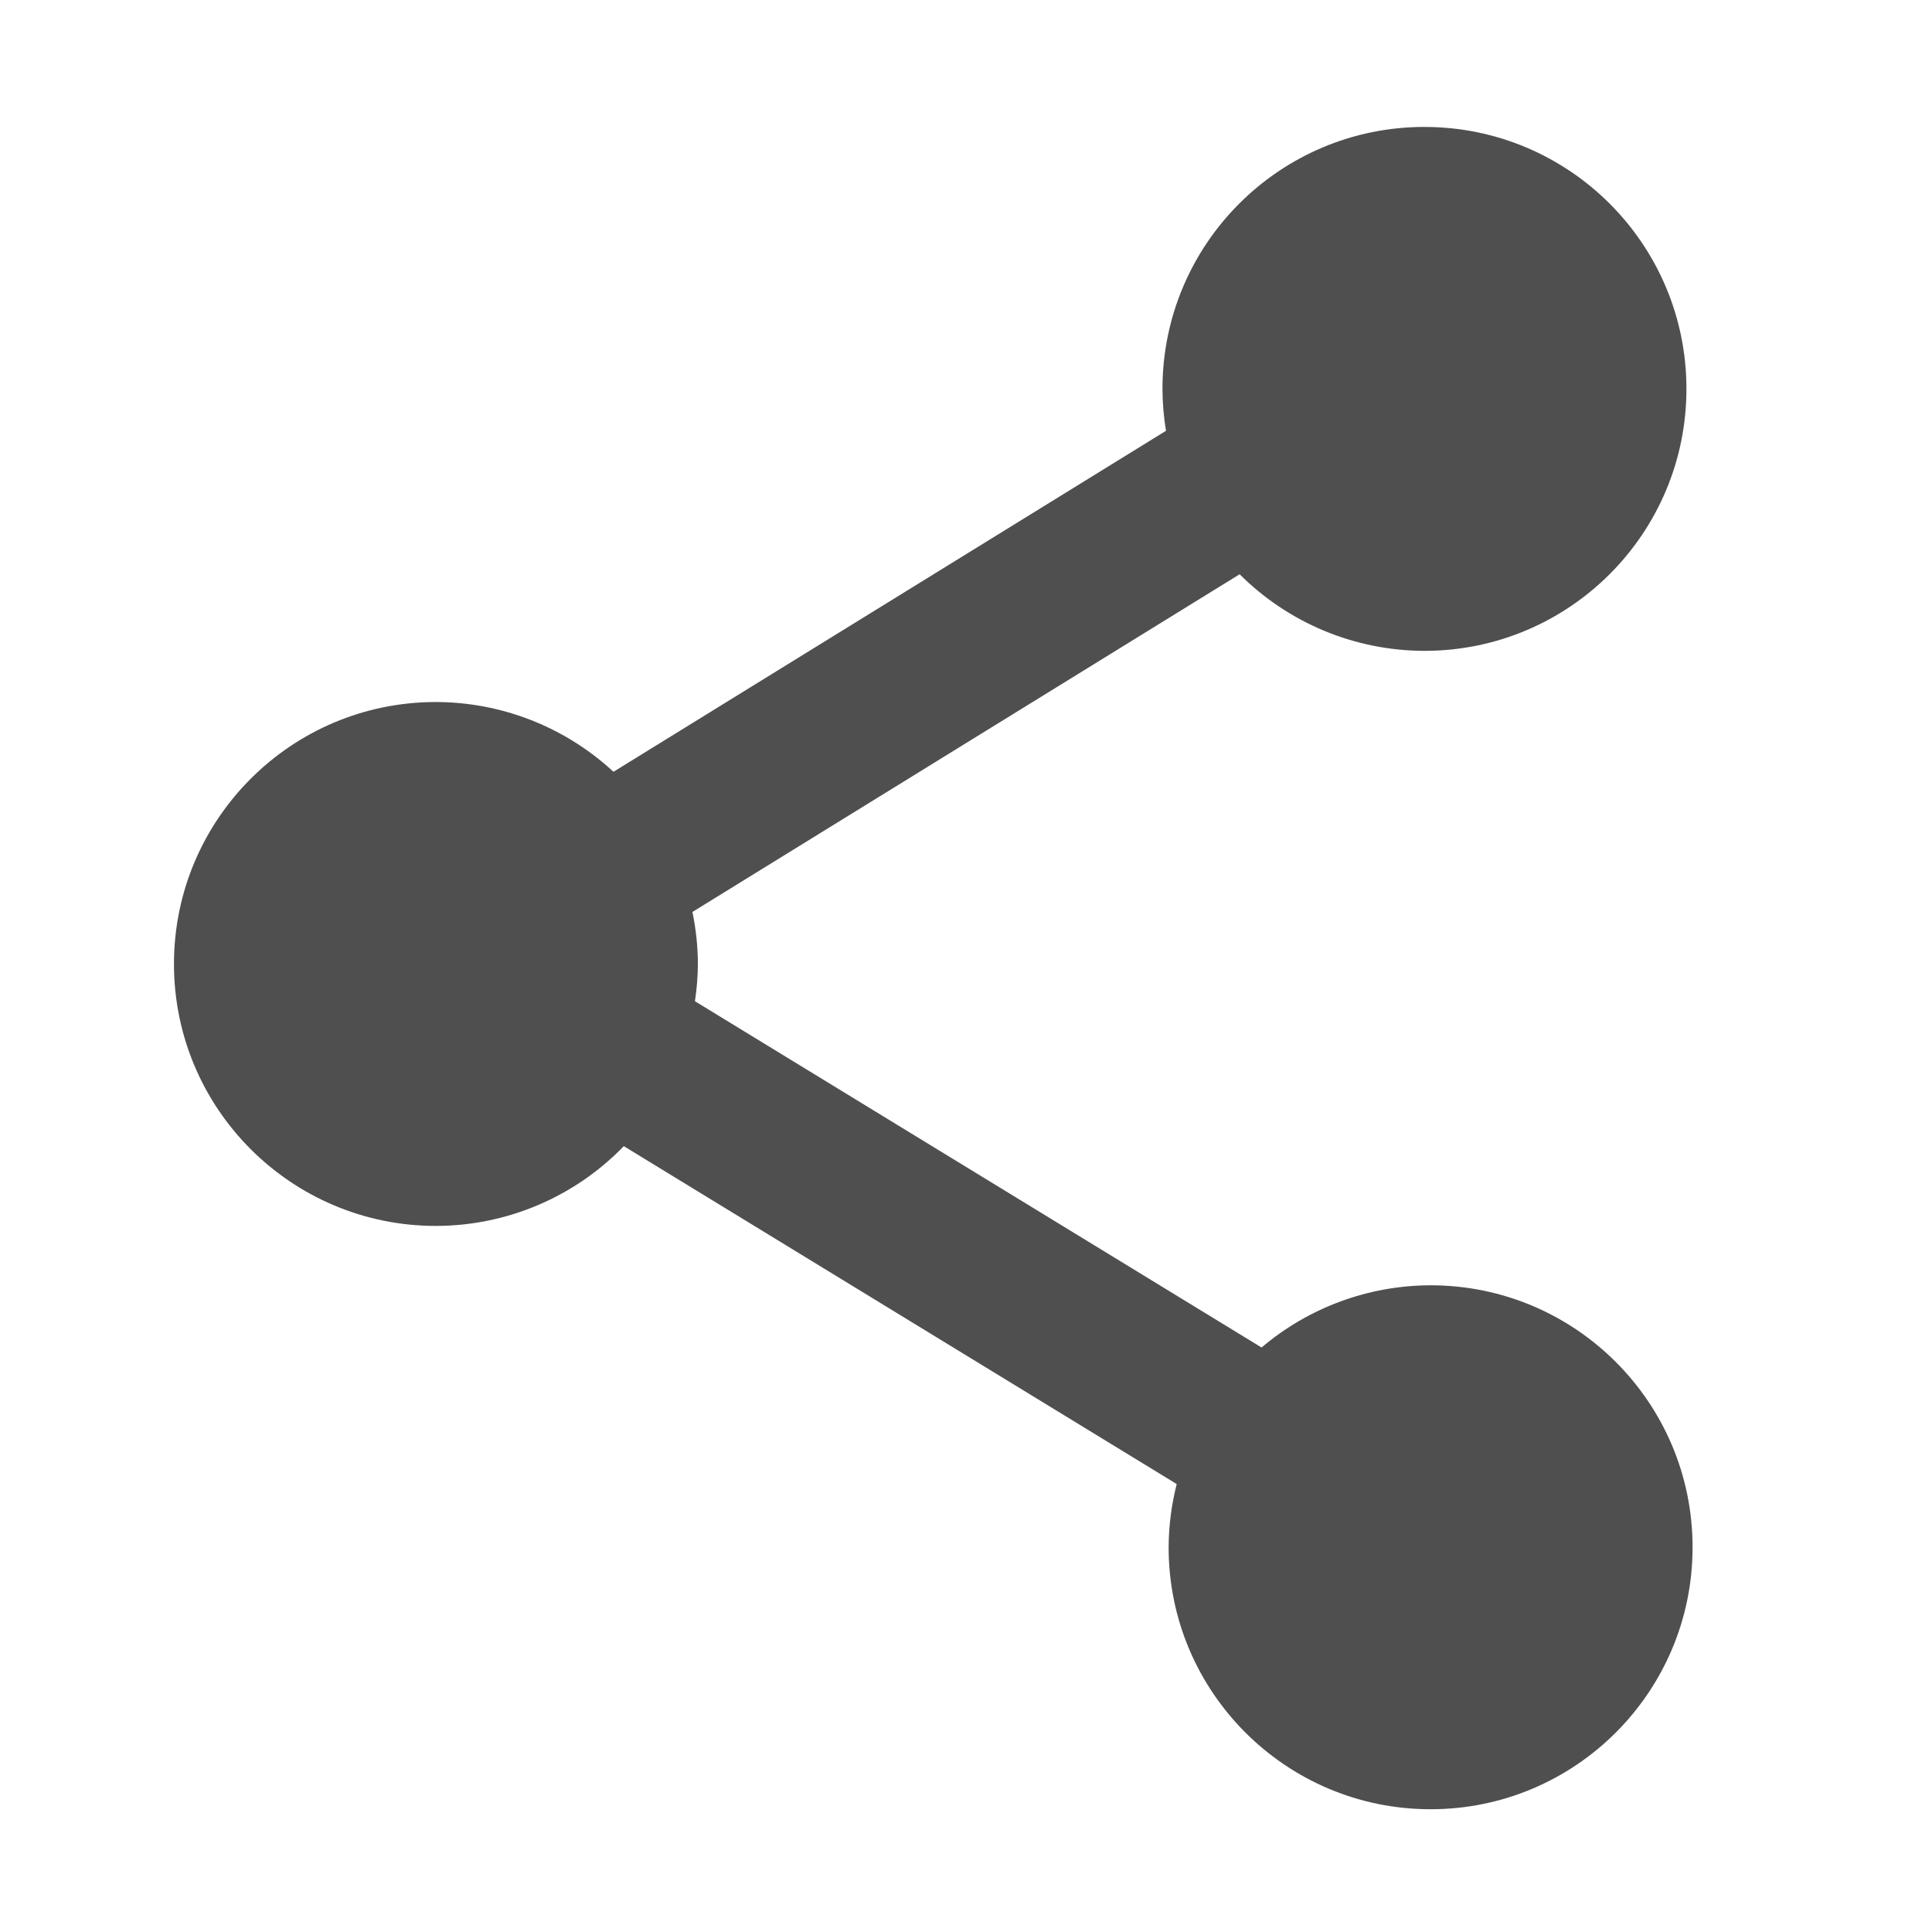
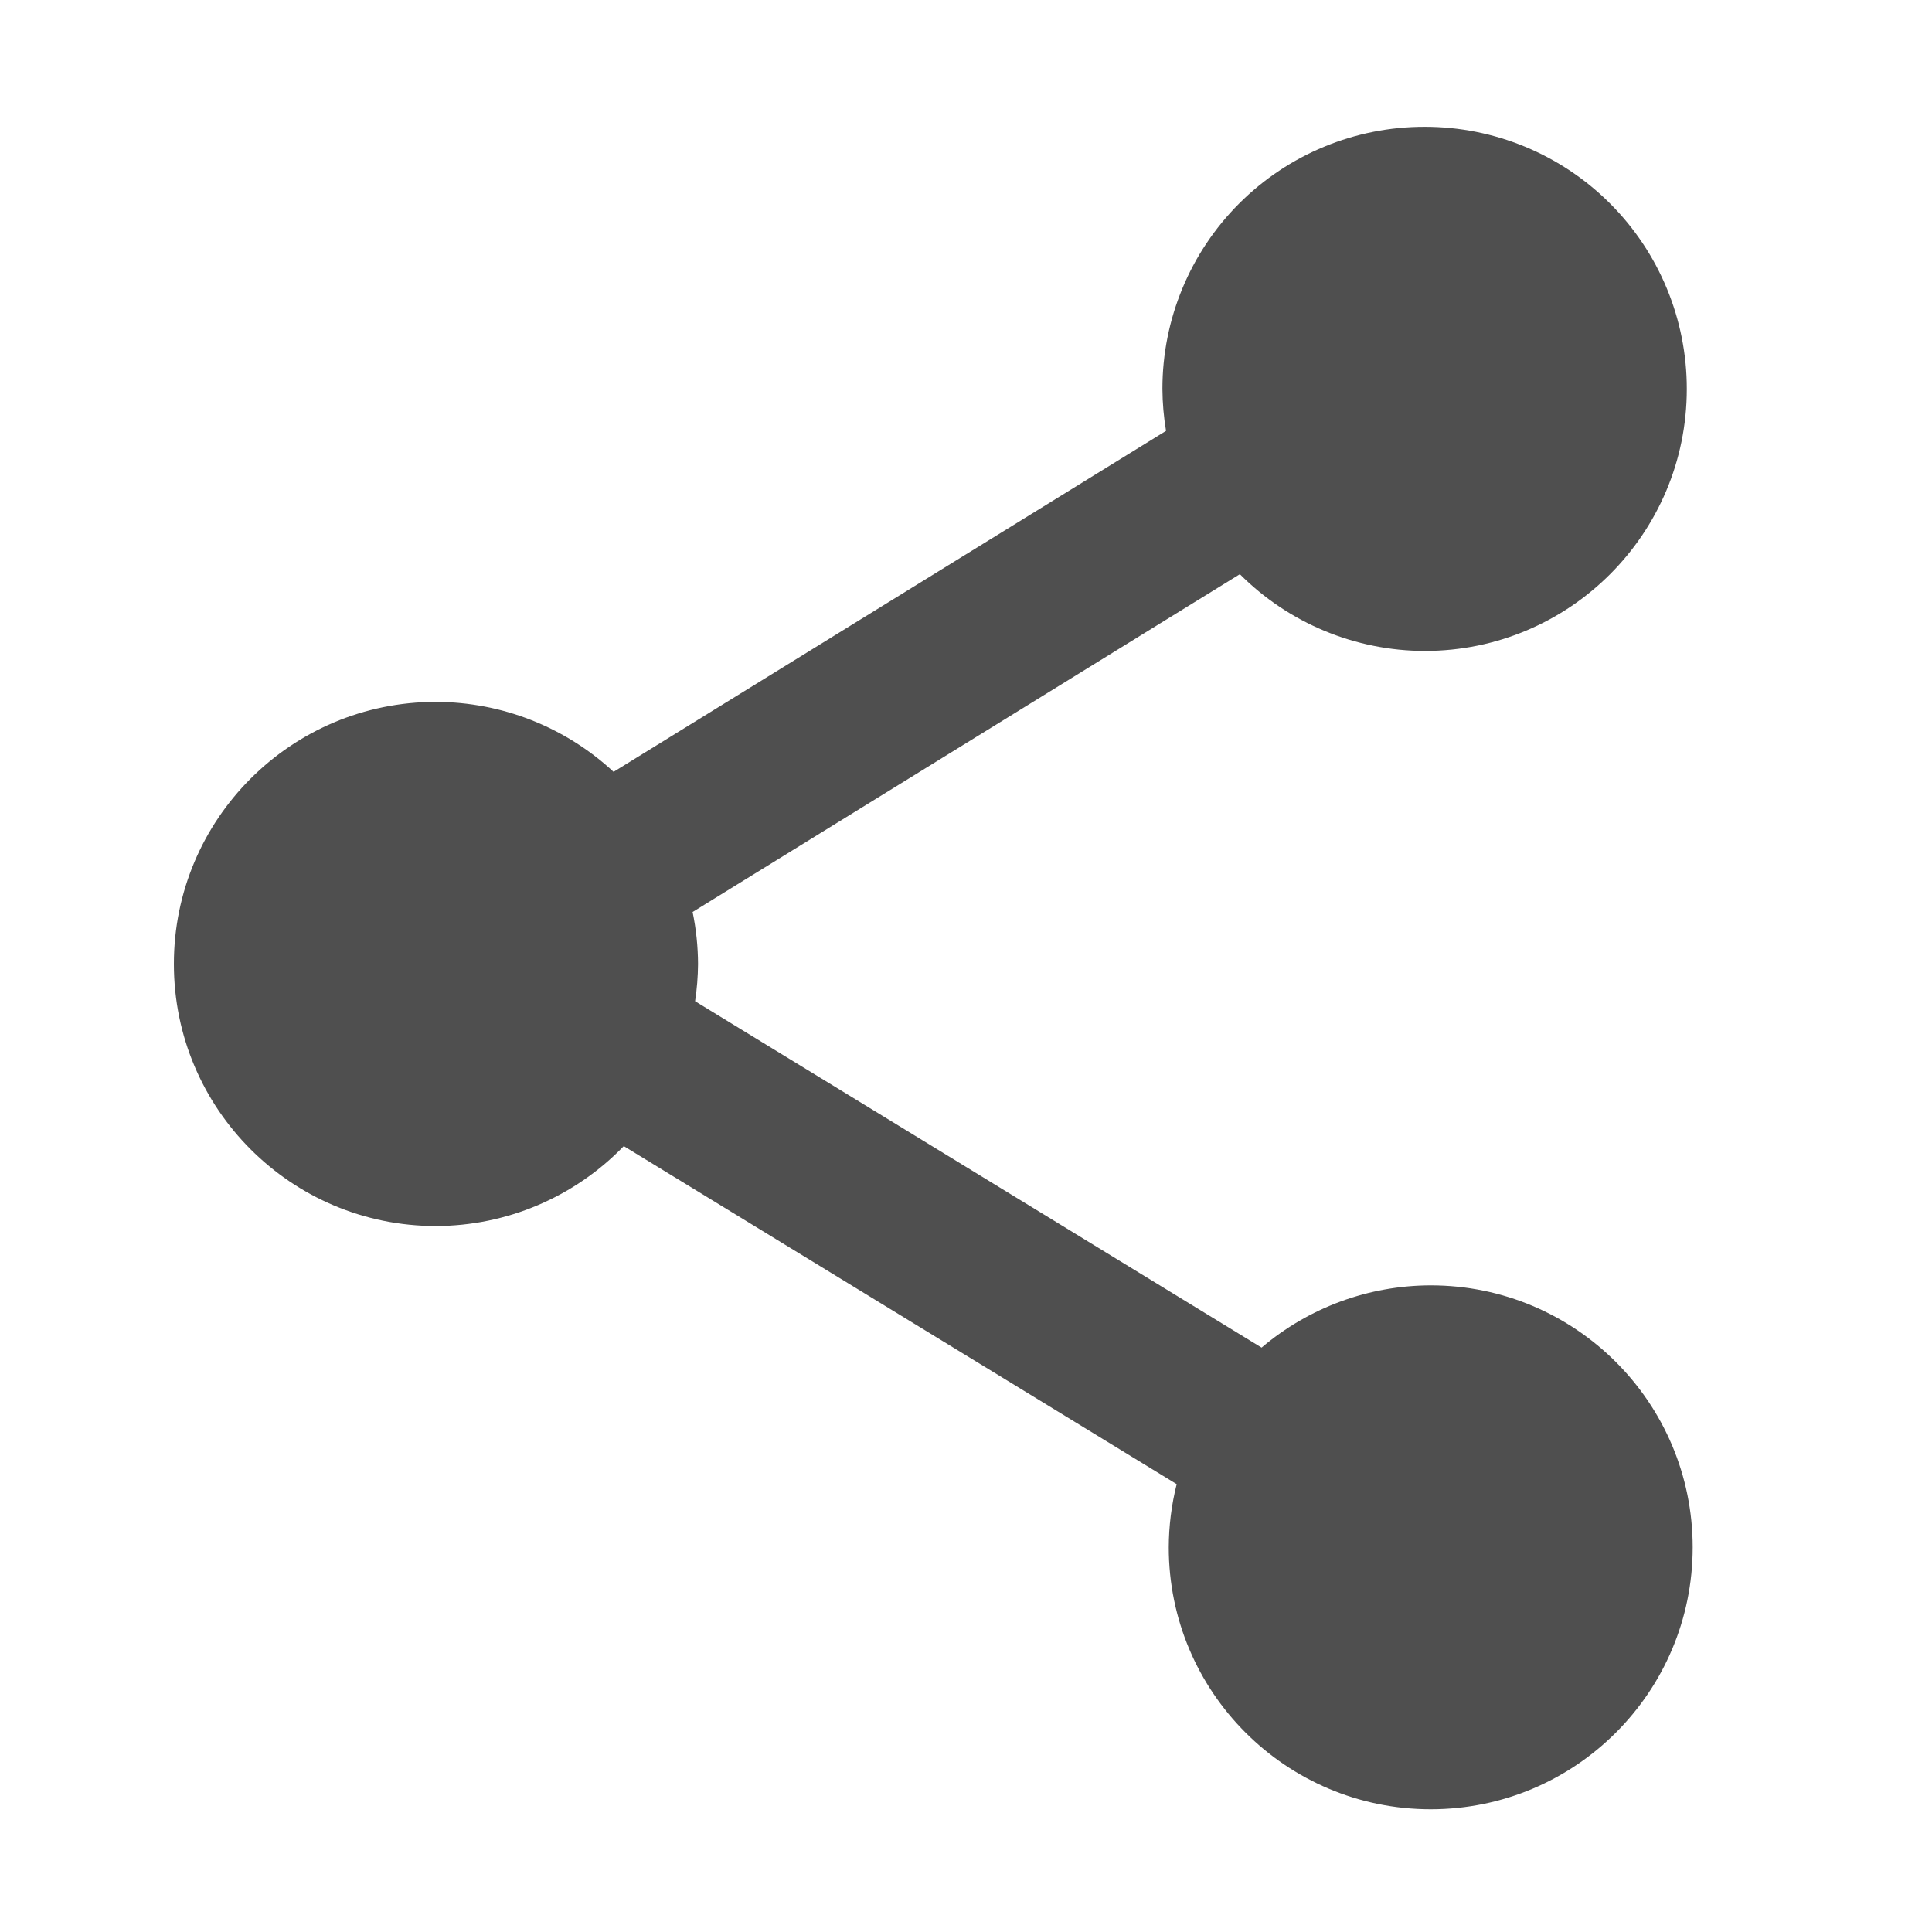
- <svg xmlns="http://www.w3.org/2000/svg" version="1.1" viewBox="0 0 85.333 85.333">
-   <path d="m62.916 5.606a11.571 11.571 0 0 0-11.572 11.57 11.571 11.571 0 0 0 0.156 1.852l-24.404 15.061a11.571 11.571 0 0 0-7.842-3.082 11.571 11.571 0 0 0-11.57 11.57 11.571 11.571 0 0 0 11.57 11.57 11.571 11.571 0 0 0 8.299-3.523l24.42 14.924a11.571 11.571 0 0 0-0.357 2.793 11.571 11.571 0 0 0 11.57 11.57 11.571 11.571 0 0 0 11.572-11.57 11.571 11.571 0 0 0-11.572-11.572 11.571 11.571 0 0 0-7.465 2.748l-25.027-15.295a11.571 11.571 0 0 0 0.131-1.645 11.571 11.571 0 0 0-0.242-2.297l24.17-14.916a11.571 11.571 0 0 0 8.164 3.383 11.571 11.571 0 0 0 11.57-11.57 11.571 11.571 0 0 0-11.57-11.57z" fill="#4f4f4f" />
+ <svg xmlns="http://www.w3.org/2000/svg" viewBox="0 0 85.33 85.33">
+   <path d="M62.92 5.6a11.57 11.57 0 0 0-11.58 11.58 11.57 11.57 0 0 0 .16 1.85L27.1 34.09A11.57 11.57 0 0 0 19.25 31 11.57 11.57 0 0 0 7.68 42.58a11.57 11.57 0 0 0 11.57 11.57 11.57 11.57 0 0 0 8.3-3.53l24.42 14.93a11.57 11.57 0 0 0-.35 2.79 11.57 11.57 0 0 0 11.57 11.57 11.57 11.57 0 0 0 11.57-11.57 11.57 11.57 0 0 0-11.57-11.57 11.57 11.57 0 0 0-7.47 2.75L30.7 44.22a11.57 11.57 0 0 0 .13-1.64 11.57 11.57 0 0 0-.24-2.3l24.17-14.92a11.57 11.57 0 0 0 8.17 3.39 11.57 11.57 0 0 0 11.57-11.57A11.57 11.57 0 0 0 62.92 5.6z" fill="#4f4f4f" />
</svg>
